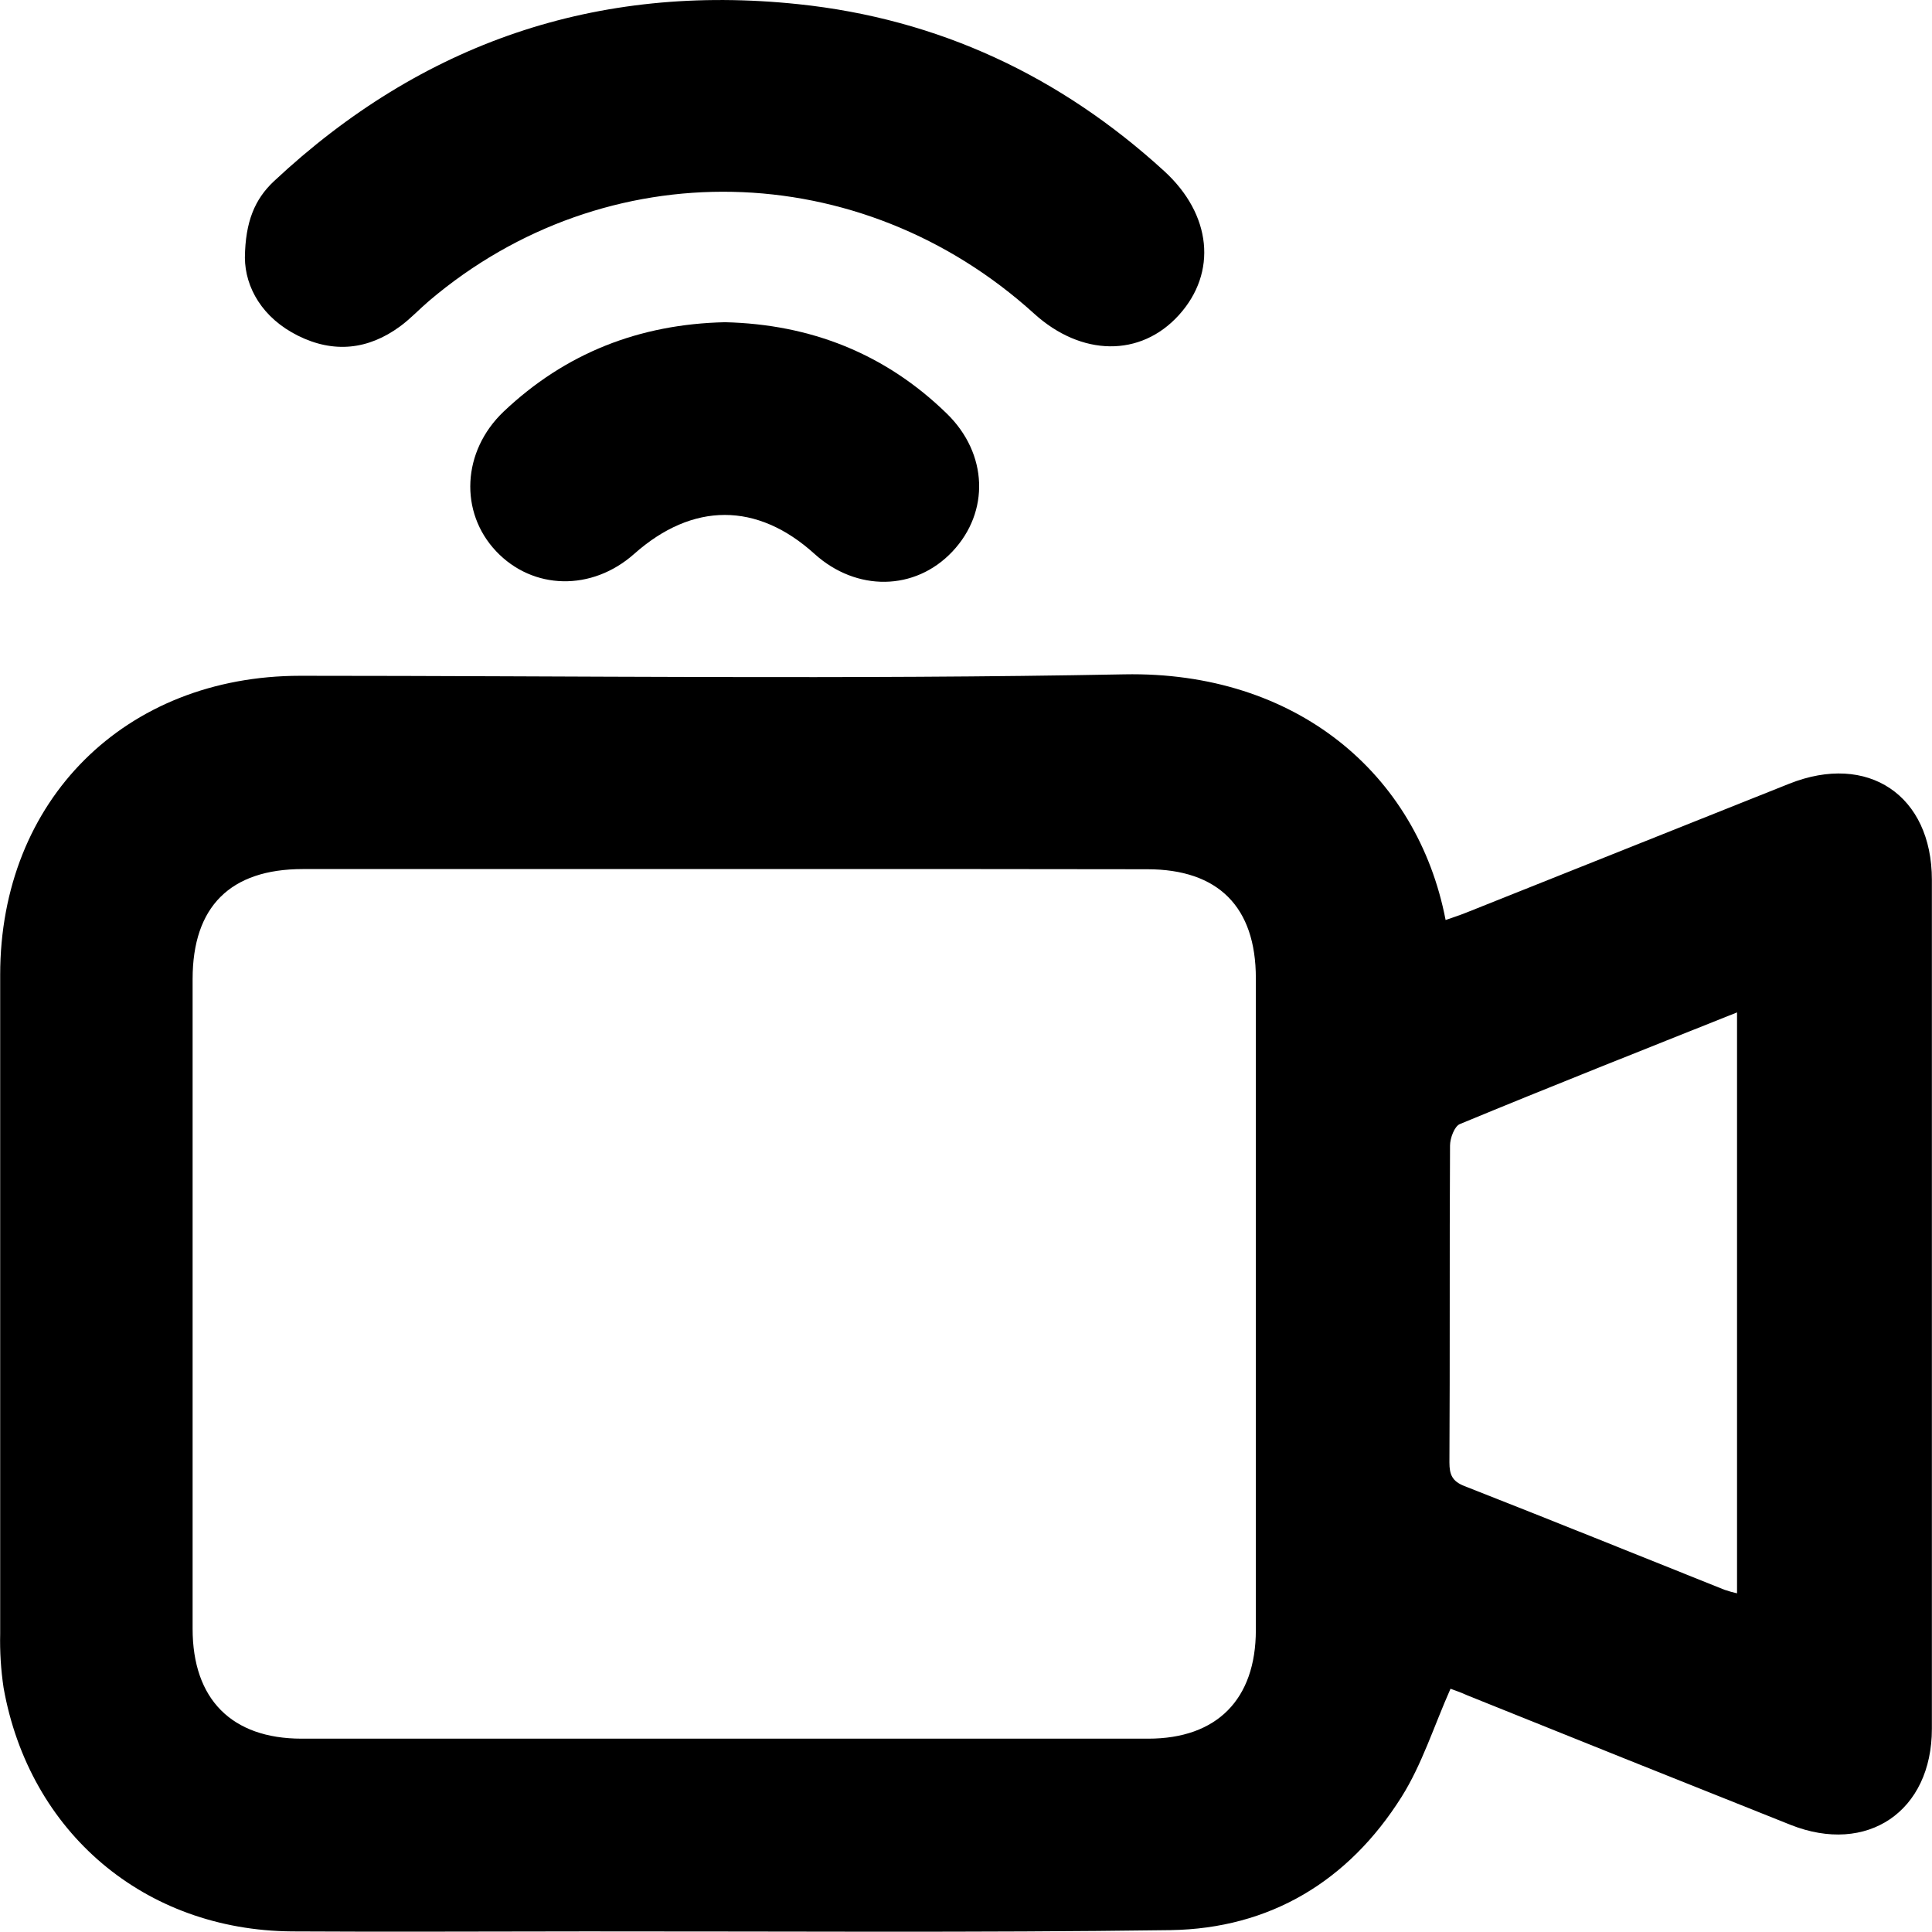
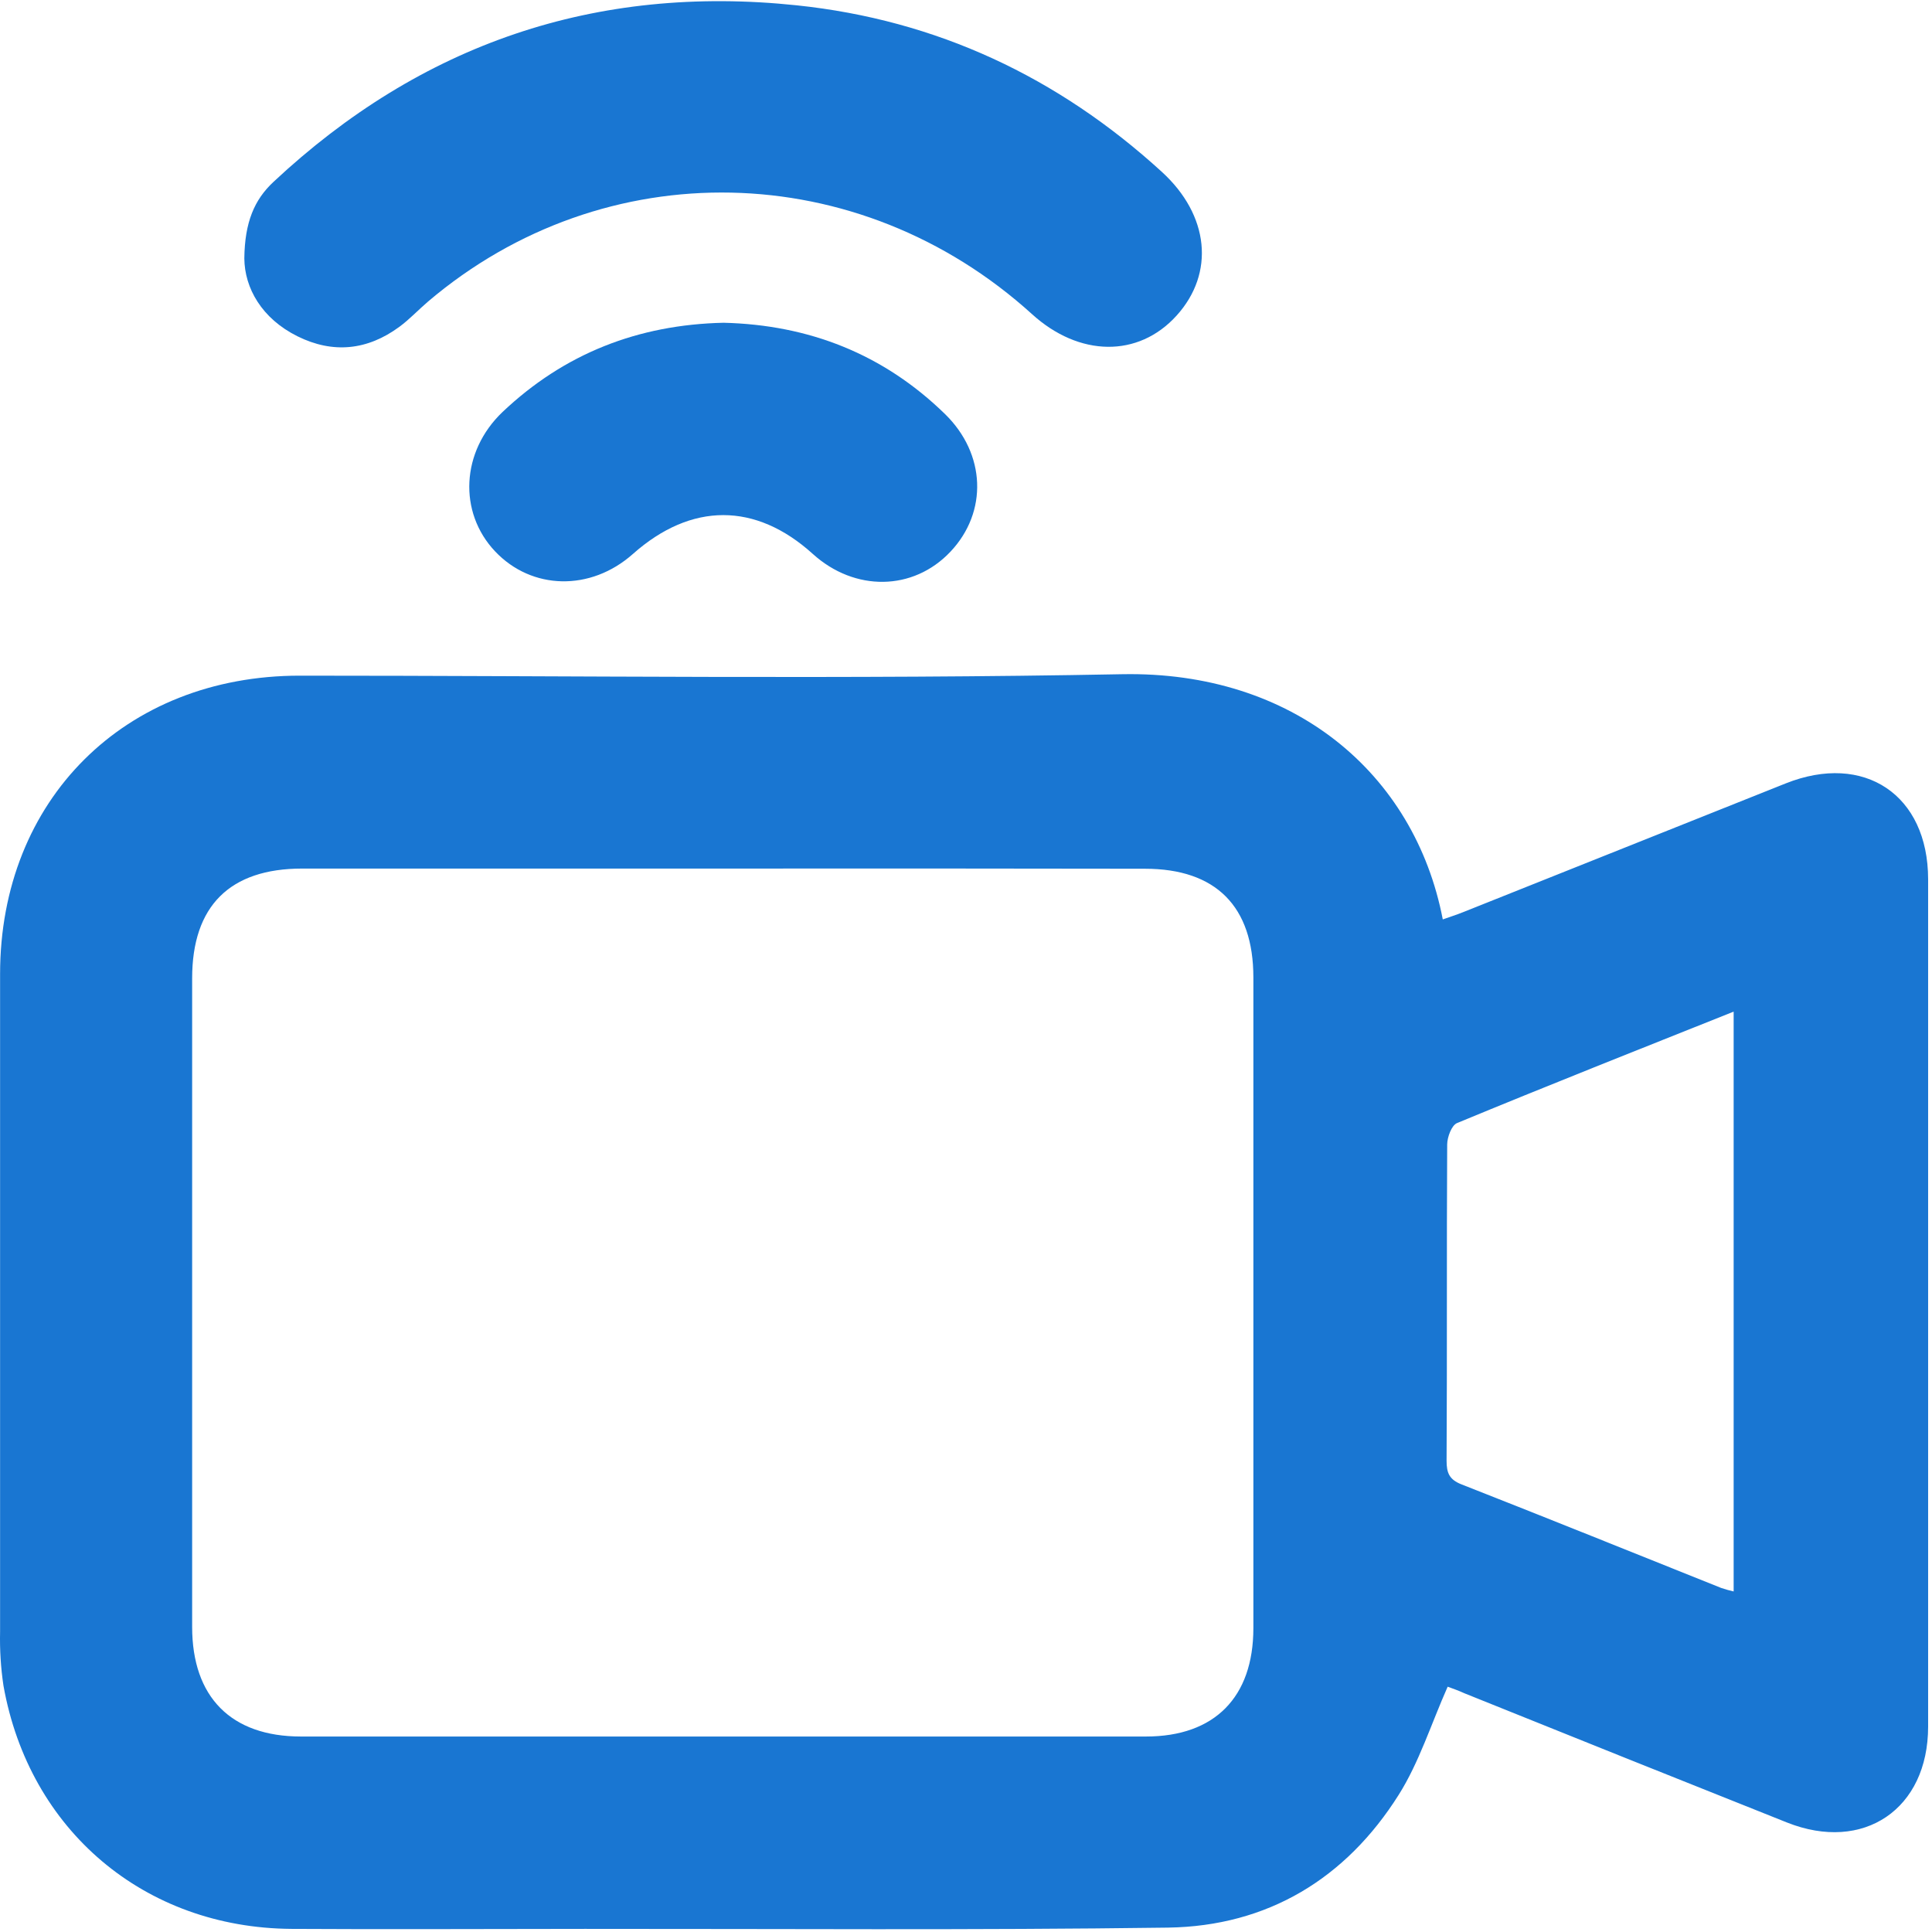
- <svg xmlns="http://www.w3.org/2000/svg" viewBox="0 0 319.28 319.2">
-   <path d="M480.45,520.68c-2.77,6.25-4.72,12.52-8.1,17.89-8.76,13.9-21.72,21.75-38.19,22-32.18.44-64.36.19-96.53.21-16.22,0-32.43.1-48.65,0-24.33-.18-43.39-16.32-47.65-40.27a52.26,52.26,0,0,1-.56-8.94q0-54.45,0-108.88c0-28.88,20.67-49.4,49.59-49.41,45.4,0,90.81.63,136.19-.24,28.27-.54,48.42,16.35,53.09,40.6,1.15-.41,2.27-.76,3.36-1.2l53.42-21.32c13-5.18,23.57,1.9,23.58,15.86q0,70.15,0,140.31c0,13.67-10.7,20.91-23.36,15.88q-26.71-10.64-53.39-21.39C482.21,521.3,481.15,520.94,480.45,520.68ZM360.37,385.22q-34.78,0-69.58,0c-12,0-18.22,6.21-18.22,18.18q0,53.69,0,107.37c0,11.64,6.45,18.15,18,18.16q70,0,139.92,0c11.38,0,17.78-6.51,17.79-17.93q0-53.88,0-107.75c0-11.77-6.21-18-17.95-18Q395.35,385.19,360.37,385.22ZM527.8,504.91v-96C512.19,415.14,497,421.15,482,427.36c-.9.37-1.62,2.32-1.63,3.54-.1,17.46,0,34.92-.1,52.38,0,2,.45,3.11,2.47,3.9,14.37,5.64,28.68,11.42,43,17.15A20.23,20.23,0,0,0,527.8,504.91Z" transform="translate(-240.74 -241.6)" />
-   <path d="M281.21,284.19c.07-6,1.66-9.7,4.81-12.65,24.45-22.87,53.35-32.75,86.65-29.25,23.17,2.43,43.28,11.88,60.46,27.58,7.85,7.17,8.8,16.76,2.44,23.79s-16.15,6.83-23.92-.22c-28.73-26.05-70.77-26.94-100-2.12-1.61,1.37-3.07,2.95-4.77,4.2-5.28,3.89-11,4.49-16.89,1.56S281.25,289.11,281.21,284.19Z" transform="translate(-240.74 -241.6)" />
-   <path d="M360.56,294.85c14.1.34,26.46,5.16,36.67,15.12,6.76,6.6,7.1,16.2.91,22.77s-15.88,6.65-22.8.39c-9.48-8.58-20.13-8.57-29.79,0-7,6.22-16.75,6-22.83-.44s-5.65-16.5,1.25-23.07C334.19,299.94,346.42,295.16,360.56,294.85Z" transform="translate(-240.74 -241.6)" />
+ <svg xmlns="http://www.w3.org/2000/svg" version="1.1" x="0px" y="0px" viewBox="0 0 300 300" style="enable-background:new 0 0 300 300;" xml:space="preserve">
+   <linearGradient id="SVGID_1_" gradientUnits="userSpaceOnUse" x1="0" y1="202.123" x2="299.398" y2="202.123">
+     <stop offset="0" style="stop-color:#1976D2" />
+     <stop offset="1" style="stop-color:#1976D2" />
+   </linearGradient>
+   <path style="fill:url(#SVGID_1_);" d="M224.793,261.909c-2.598,5.861-4.427,11.742-7.596,16.778  c-8.215,13.036-20.37,20.398-35.816,20.632c-30.179,0.413-60.359,0.178-90.529,0.197c-15.212,0-30.414,0.094-45.626,0  c-22.817-0.169-40.693-15.305-44.688-37.767c-0.415-2.775-0.59-5.58-0.525-8.384c0-34.043,0-68.081,0-102.111  c0-27.085,19.385-46.329,46.507-46.338c42.578,0,85.165,0.591,127.724-0.225c26.513-0.506,45.41,15.334,49.79,38.076  c1.079-0.385,2.129-0.713,3.151-1.125l50.099-19.995c12.192-4.858,22.105,1.782,22.114,14.874c0,43.859,0,87.722,0,131.587  c0,12.82-10.035,19.61-21.908,14.893c-16.7-6.652-33.39-13.339-50.071-20.06C226.444,262.491,225.45,262.153,224.793,261.909z   M112.178,134.87c-21.745,0-43.497,0-65.255,0c-11.254,0-17.087,5.824-17.087,17.05c0,33.568,0,67.133,0,100.695  c0,10.916,6.049,17.022,16.881,17.031c43.766,0,87.506,0,131.222,0c10.673,0,16.675-6.105,16.684-16.815  c0-33.687,0-67.371,0-101.052c0-11.038-5.824-16.881-16.834-16.881C155.919,134.861,134.048,134.851,112.178,134.87z M269.2,247.12  v-90.032c-14.64,5.843-28.885,11.479-42.953,17.303c-0.844,0.347-1.519,2.176-1.529,3.32c-0.094,16.375,0,32.749-0.094,49.124  c0,1.876,0.422,2.917,2.316,3.658c13.477,5.289,26.897,10.71,40.327,16.084C267.902,246.791,268.547,246.972,269.2,247.12z" />
+   <linearGradient id="SVGID_00000011013176951306106330000005342958364538100895_" gradientUnits="userSpaceOnUse" x1="37.939" y1="27.059" x2="186.628" y2="27.059">
+     <stop offset="0" style="stop-color:#1976D2" />
+     <stop offset="1" style="stop-color:#1976D2" />
+   </linearGradient>
+   <path style="fill:url(#SVGID_00000011013176951306106330000005342958364538100895_);" d="M37.939,40.121  c0.066-5.627,1.557-9.097,4.511-11.864C65.38,6.809,92.484-2.457,123.714,0.826c21.73,2.279,40.589,11.141,56.701,25.865  c7.362,6.724,8.253,15.718,2.288,22.311c-5.965,6.593-15.146,6.405-22.433-0.206C133.326,24.365,93.9,23.531,66.487,46.808  c-1.51,1.285-2.879,2.767-4.473,3.939c-4.952,3.648-10.316,4.211-15.84,1.463C40.65,49.462,37.977,44.735,37.939,40.121z" />
+   <linearGradient id="SVGID_00000149382239020138397490000003118715733158978214_" gradientUnits="userSpaceOnUse" x1="72.871" y1="70.234" x2="151.738" y2="70.234">
+     <stop offset="0" style="stop-color:#1976D2" />
+     <stop offset="1" style="stop-color:#1976D2" />
+   </linearGradient>
+   <path style="fill:url(#SVGID_00000149382239020138397490000003118715733158978214_);" d="M112.356,50.118  c13.223,0.319,24.815,4.839,34.39,14.18c6.34,6.19,6.659,15.193,0.853,21.354c-5.805,6.162-14.893,6.237-21.383,0.366  c-8.891-8.047-18.879-8.037-27.938,0c-6.565,5.833-15.709,5.627-21.411-0.413c-5.702-6.04-5.299-15.474,1.172-21.636  C87.626,54.892,99.095,50.409,112.356,50.118z" />
</svg>
